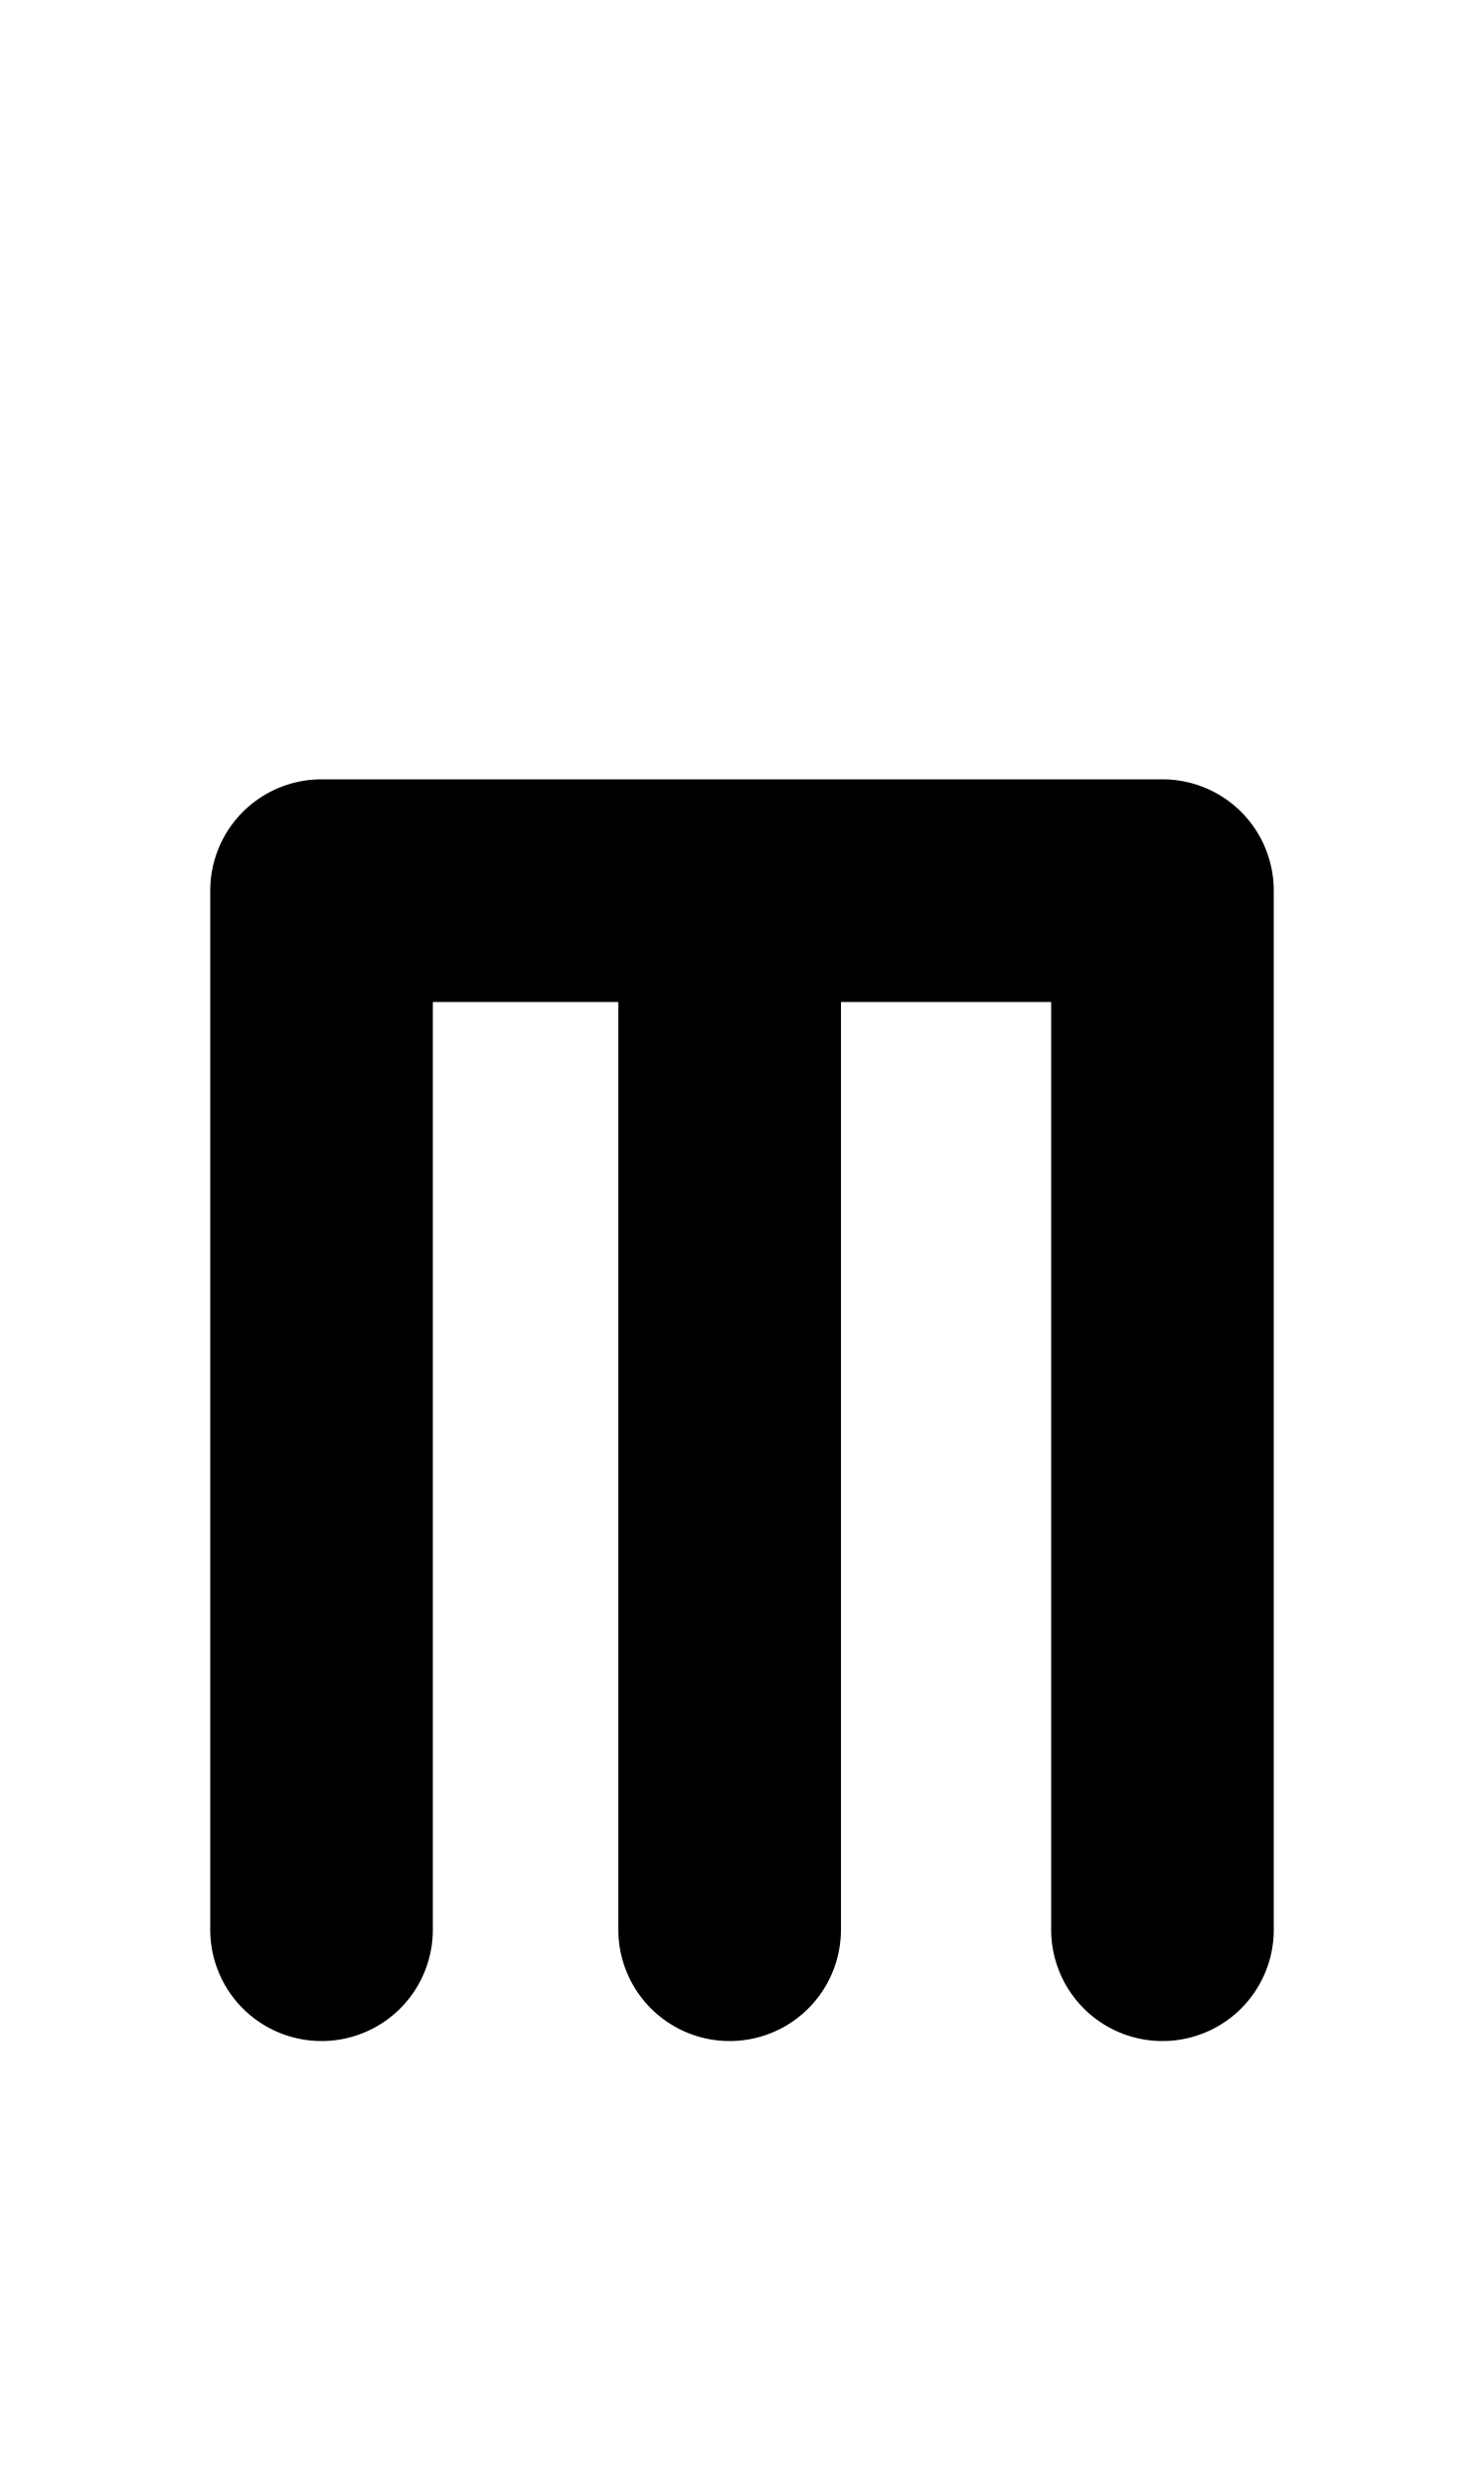
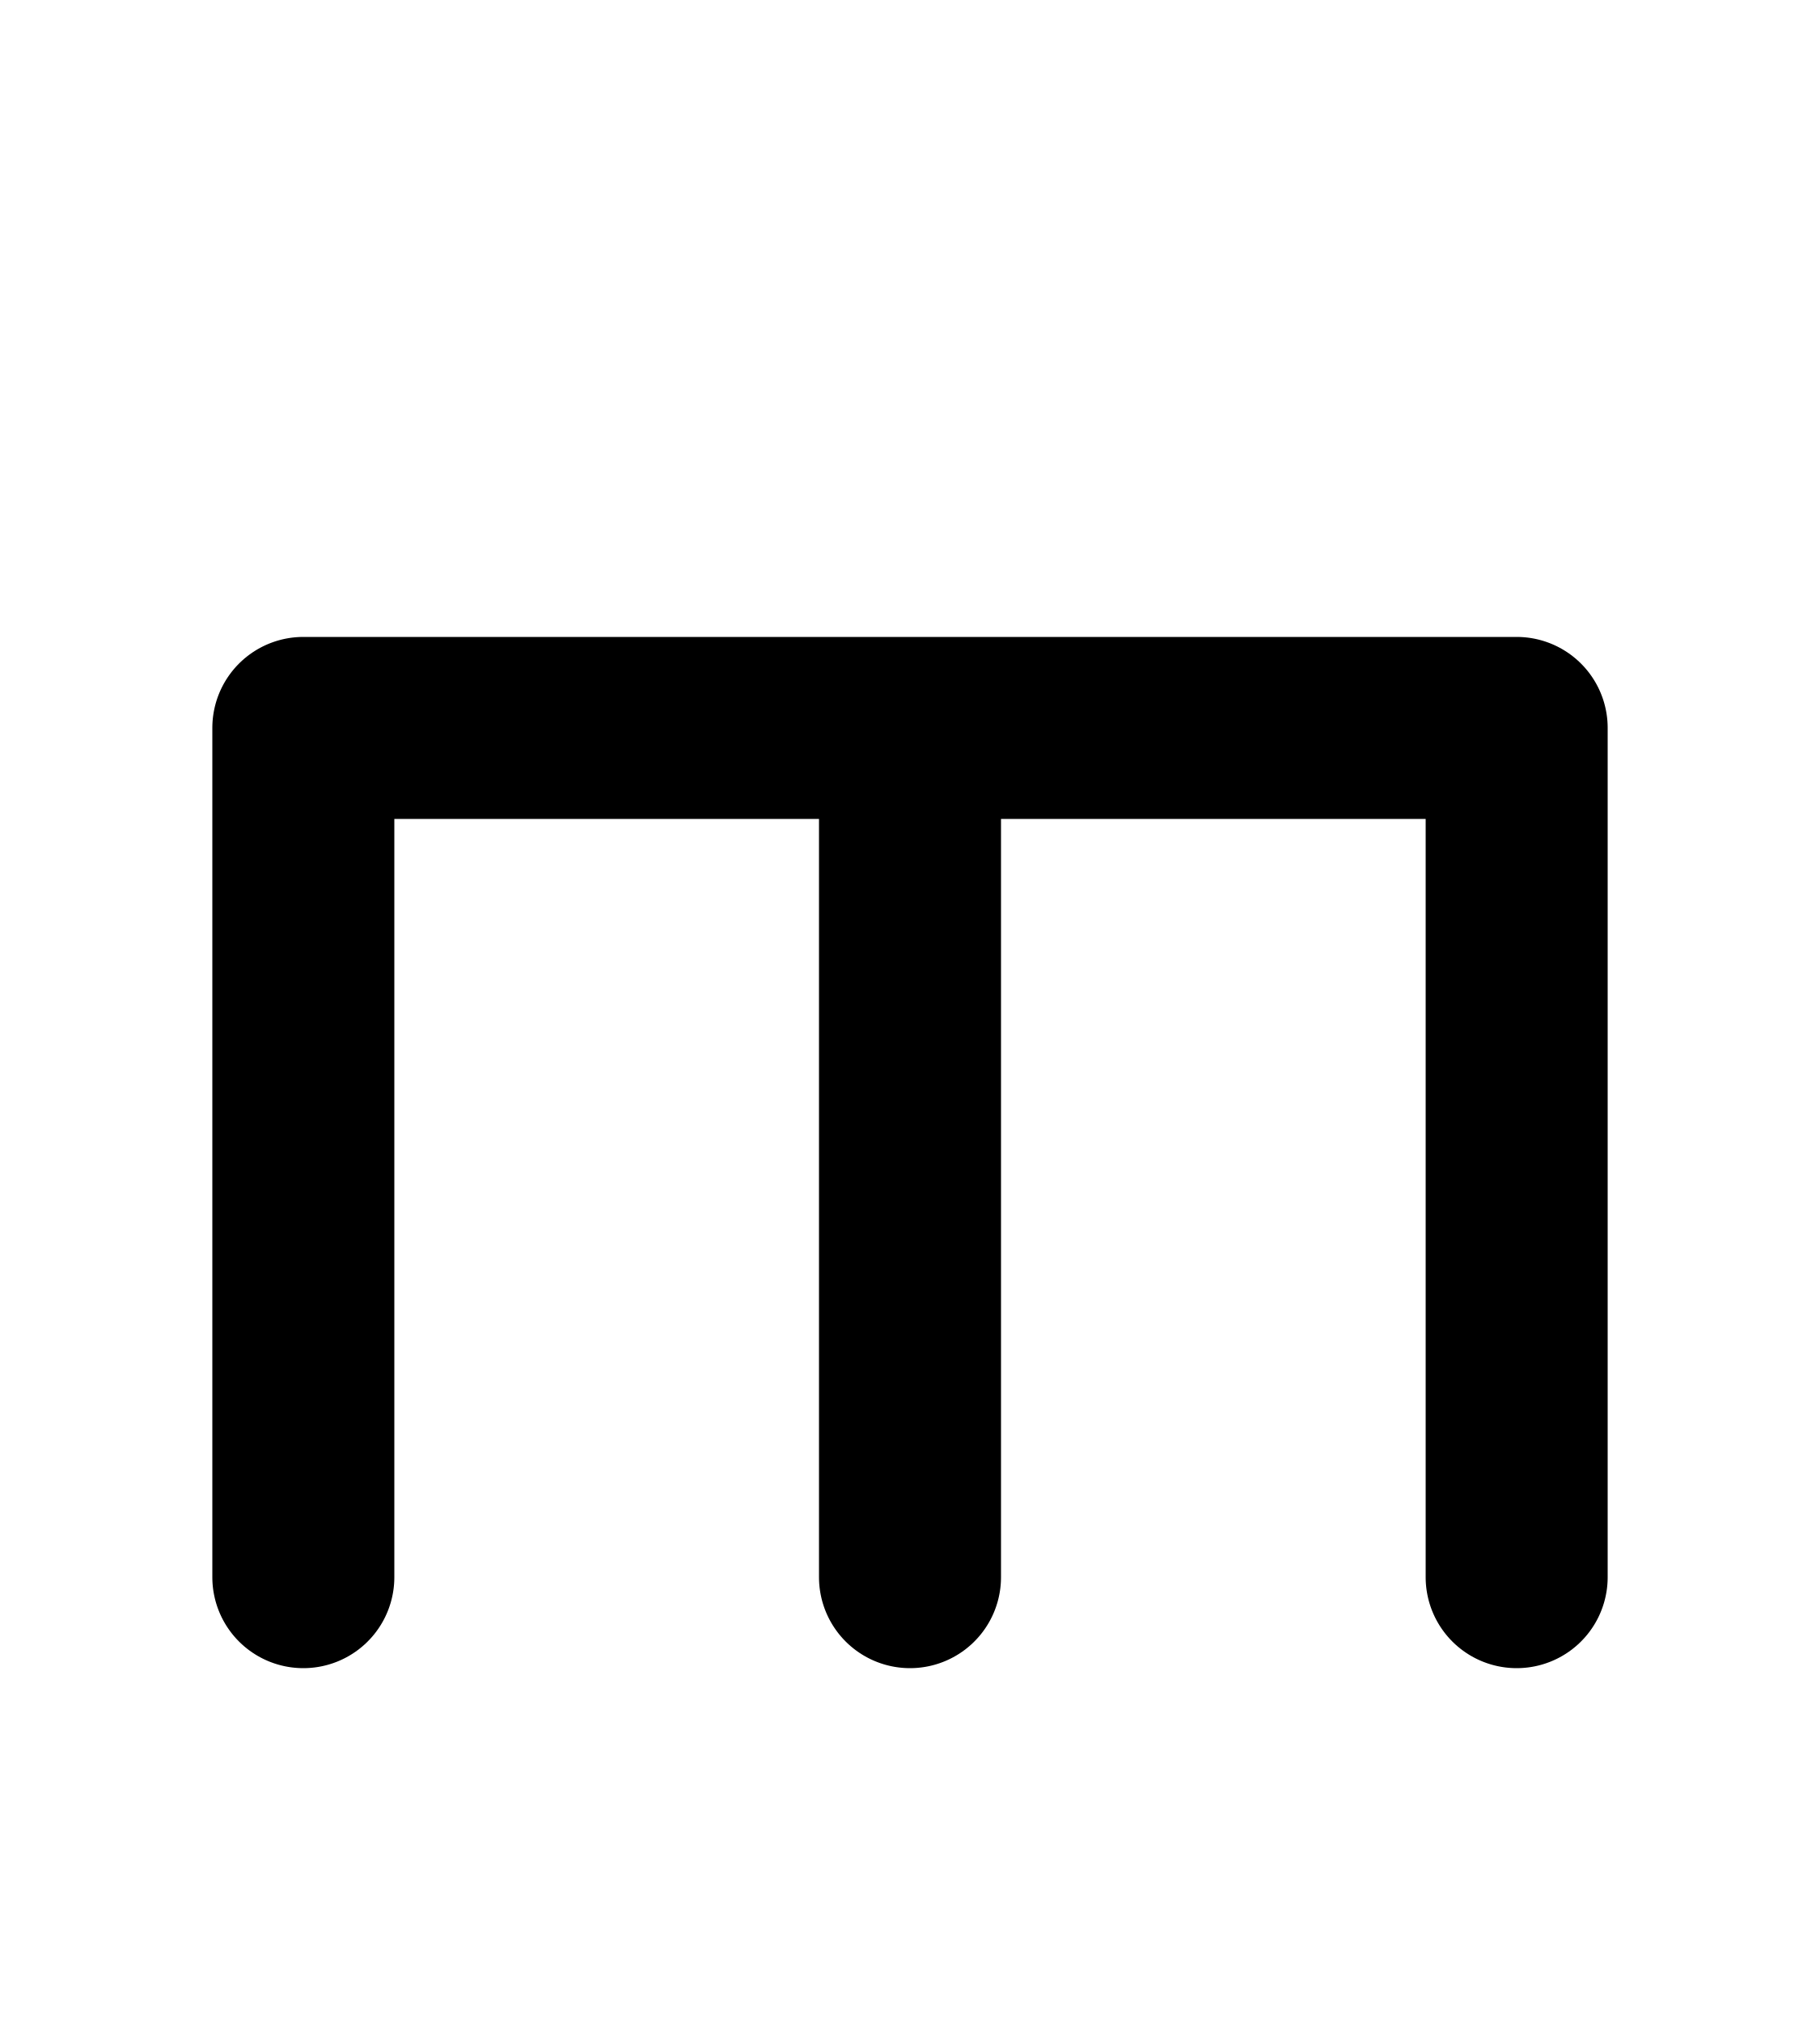
- <svg xmlns="http://www.w3.org/2000/svg" viewBox="0 0 600.000 1000" width="600.000" height="1000">
-   <path d="M 250.000 405.000 L 250.000 780.000 L 250.014 781.104 L 250.054 782.208 L 250.122 783.310 L 250.217 784.411 L 250.338 785.508 L 250.487 786.603 L 250.663 787.693 L 250.865 788.779 L 251.093 789.860 L 251.349 790.934 L 251.630 792.002 L 251.938 793.063 L 252.271 794.116 L 252.631 795.160 L 253.015 796.195 L 253.425 797.221 L 253.861 798.236 L 254.320 799.240 L 254.805 800.233 L 255.314 801.213 L 255.846 802.180 L 256.402 803.135 L 256.982 804.075 L 257.584 805.001 L 258.209 805.911 L 258.856 806.806 L 259.524 807.685 L 260.215 808.548 L 260.926 809.393 L 261.657 810.220 L 262.409 811.029 L 263.180 811.820 L 263.971 812.591 L 264.780 813.343 L 265.607 814.074 L 266.452 814.785 L 267.315 815.476 L 268.194 816.144 L 269.089 816.791 L 269.999 817.416 L 270.925 818.018 L 271.865 818.598 L 272.820 819.154 L 273.787 819.686 L 274.767 820.195 L 275.760 820.680 L 276.764 821.139 L 277.779 821.575 L 278.805 821.985 L 279.840 822.369 L 280.884 822.729 L 281.937 823.062 L 282.998 823.370 L 284.066 823.651 L 285.140 823.907 L 286.221 824.135 L 287.307 824.337 L 288.397 824.513 L 289.492 824.662 L 290.589 824.783 L 291.690 824.878 L 292.792 824.946 L 293.896 824.986 L 295.000 825.000 L 296.104 824.986 L 297.208 824.946 L 298.310 824.878 L 299.411 824.783 L 300.508 824.662 L 301.603 824.513 L 302.693 824.337 L 303.779 824.135 L 304.860 823.907 L 305.934 823.651 L 307.002 823.370 L 308.063 823.062 L 309.116 822.729 L 310.160 822.369 L 311.195 821.985 L 312.221 821.575 L 313.236 821.139 L 314.240 820.680 L 315.233 820.195 L 316.213 819.686 L 317.180 819.154 L 318.135 818.598 L 319.075 818.018 L 320.001 817.416 L 320.911 816.791 L 321.806 816.144 L 322.685 815.476 L 323.548 814.785 L 324.393 814.074 L 325.220 813.343 L 326.029 812.591 L 326.820 811.820 L 327.591 811.029 L 328.343 810.220 L 329.074 809.393 L 329.785 808.548 L 330.476 807.685 L 331.144 806.806 L 331.791 805.911 L 332.416 805.001 L 333.018 804.075 L 333.598 803.135 L 334.154 802.180 L 334.686 801.213 L 335.195 800.233 L 335.680 799.240 L 336.139 798.236 L 336.575 797.221 L 336.985 796.195 L 337.369 795.160 L 337.729 794.116 L 338.062 793.063 L 338.370 792.002 L 338.651 790.934 L 338.907 789.860 L 339.135 788.779 L 339.337 787.693 L 339.513 786.603 L 339.662 785.508 L 339.783 784.411 L 339.878 783.310 L 339.946 782.208 L 339.986 781.104 L 340.000 780.000 L 340.000 405.000 L 425.000 405.000 L 425.000 780.000 L 425.014 781.104 L 425.054 782.208 L 425.122 783.310 L 425.217 784.411 L 425.338 785.508 L 425.487 786.603 L 425.663 787.693 L 425.865 788.779 L 426.093 789.860 L 426.349 790.934 L 426.630 792.002 L 426.938 793.063 L 427.271 794.116 L 427.631 795.160 L 428.015 796.195 L 428.425 797.221 L 428.861 798.236 L 429.320 799.240 L 429.805 800.233 L 430.314 801.213 L 430.846 802.180 L 431.402 803.135 L 431.982 804.075 L 432.584 805.001 L 433.209 805.911 L 433.856 806.806 L 434.524 807.685 L 435.215 808.548 L 435.926 809.393 L 436.657 810.220 L 437.409 811.029 L 438.180 811.820 L 438.971 812.591 L 439.780 813.343 L 440.607 814.074 L 441.452 814.785 L 442.315 815.476 L 443.194 816.144 L 444.089 816.791 L 444.999 817.416 L 445.925 818.018 L 446.865 818.598 L 447.820 819.154 L 448.787 819.686 L 449.767 820.195 L 450.760 820.680 L 451.764 821.139 L 452.779 821.575 L 453.805 821.985 L 454.840 822.369 L 455.884 822.729 L 456.937 823.062 L 457.998 823.370 L 459.066 823.651 L 460.140 823.907 L 461.221 824.135 L 462.307 824.337 L 463.397 824.513 L 464.492 824.662 L 465.589 824.783 L 466.690 824.878 L 467.792 824.946 L 468.896 824.986 L 470.000 825.000 L 471.104 824.986 L 472.208 824.946 L 473.310 824.878 L 474.411 824.783 L 475.508 824.662 L 476.603 824.513 L 477.693 824.337 L 478.779 824.135 L 479.860 823.907 L 480.934 823.651 L 482.002 823.370 L 483.063 823.062 L 484.116 822.729 L 485.160 822.369 L 486.195 821.985 L 487.221 821.575 L 488.236 821.139 L 489.240 820.680 L 490.233 820.195 L 491.213 819.686 L 492.180 819.154 L 493.135 818.598 L 494.075 818.018 L 495.001 817.416 L 495.911 816.791 L 496.806 816.144 L 497.685 815.476 L 498.548 814.785 L 499.393 814.074 L 500.220 813.343 L 501.029 812.591 L 501.820 811.820 L 502.591 811.029 L 503.343 810.220 L 504.074 809.393 L 504.785 808.548 L 505.476 807.685 L 506.144 806.806 L 506.791 805.911 L 507.416 805.001 L 508.018 804.075 L 508.598 803.135 L 509.154 802.180 L 509.686 801.213 L 510.195 800.233 L 510.680 799.240 L 511.139 798.236 L 511.575 797.221 L 511.985 796.195 L 512.369 795.160 L 512.729 794.116 L 513.062 793.063 L 513.370 792.002 L 513.651 790.934 L 513.907 789.860 L 514.135 788.779 L 514.337 787.693 L 514.513 786.603 L 514.662 785.508 L 514.783 784.411 L 514.878 783.310 L 514.946 782.208 L 514.986 781.104 L 515.000 780.000 L 515.000 360.000 L 514.986 358.896 L 514.946 357.792 L 514.878 356.690 L 514.783 355.589 L 514.662 354.492 L 514.513 353.397 L 514.337 352.307 L 514.135 351.221 L 513.907 350.140 L 513.651 349.066 L 513.370 347.998 L 513.062 346.937 L 512.729 345.884 L 512.369 344.840 L 511.985 343.805 L 511.575 342.779 L 511.139 341.764 L 510.680 340.760 L 510.195 339.767 L 509.686 338.787 L 509.154 337.820 L 508.598 336.865 L 508.018 335.925 L 507.416 334.999 L 506.791 334.089 L 506.144 333.194 L 505.476 332.315 L 504.785 331.452 L 504.074 330.607 L 503.343 329.780 L 502.591 328.971 L 501.820 328.180 L 501.029 327.409 L 500.220 326.657 L 499.393 325.926 L 498.548 325.215 L 497.685 324.524 L 496.806 323.856 L 495.911 323.209 L 495.001 322.584 L 494.075 321.982 L 493.135 321.402 L 492.180 320.846 L 491.213 320.314 L 490.233 319.805 L 489.240 319.320 L 488.236 318.861 L 487.221 318.425 L 486.195 318.015 L 485.160 317.631 L 484.116 317.271 L 483.063 316.938 L 482.002 316.630 L 480.934 316.349 L 479.860 316.093 L 478.779 315.865 L 477.693 315.663 L 476.603 315.487 L 475.508 315.338 L 474.411 315.217 L 473.310 315.122 L 472.208 315.054 L 471.104 315.014 L 470.000 315.000 L 295.000 315.000 L 130.000 315.000 L 128.896 315.014 L 127.792 315.054 L 126.690 315.122 L 125.589 315.217 L 124.492 315.338 L 123.397 315.487 L 122.307 315.663 L 121.221 315.865 L 120.140 316.093 L 119.066 316.349 L 117.998 316.630 L 116.937 316.938 L 115.884 317.271 L 114.840 317.631 L 113.805 318.015 L 112.779 318.425 L 111.764 318.861 L 110.760 319.320 L 109.767 319.805 L 108.787 320.314 L 107.820 320.846 L 106.865 321.402 L 105.925 321.982 L 104.999 322.584 L 104.089 323.209 L 103.194 323.856 L 102.315 324.524 L 101.452 325.215 L 100.607 325.926 L 99.780 326.657 L 98.971 327.409 L 98.180 328.180 L 97.409 328.971 L 96.657 329.780 L 95.926 330.607 L 95.215 331.452 L 94.524 332.315 L 93.856 333.194 L 93.209 334.089 L 92.584 334.999 L 91.982 335.925 L 91.402 336.865 L 90.846 337.820 L 90.314 338.787 L 89.805 339.767 L 89.320 340.760 L 88.861 341.764 L 88.425 342.779 L 88.015 343.805 L 87.631 344.840 L 87.271 345.884 L 86.938 346.937 L 86.630 347.998 L 86.349 349.066 L 86.093 350.140 L 85.865 351.221 L 85.663 352.307 L 85.487 353.397 L 85.338 354.492 L 85.217 355.589 L 85.122 356.690 L 85.054 357.792 L 85.014 358.896 L 85.000 360.000 L 85.000 780.000 L 85.014 781.104 L 85.054 782.208 L 85.122 783.310 L 85.217 784.411 L 85.338 785.508 L 85.487 786.603 L 85.663 787.693 L 85.865 788.779 L 86.093 789.860 L 86.349 790.934 L 86.630 792.002 L 86.938 793.063 L 87.271 794.116 L 87.631 795.160 L 88.015 796.195 L 88.425 797.221 L 88.861 798.236 L 89.320 799.240 L 89.805 800.233 L 90.314 801.213 L 90.846 802.180 L 91.402 803.135 L 91.982 804.075 L 92.584 805.001 L 93.209 805.911 L 93.856 806.806 L 94.524 807.685 L 95.215 808.548 L 95.926 809.393 L 96.657 810.220 L 97.409 811.029 L 98.180 811.820 L 98.971 812.591 L 99.780 813.343 L 100.607 814.074 L 101.452 814.785 L 102.315 815.476 L 103.194 816.144 L 104.089 816.791 L 104.999 817.416 L 105.925 818.018 L 106.865 818.598 L 107.820 819.154 L 108.787 819.686 L 109.767 820.195 L 110.760 820.680 L 111.764 821.139 L 112.779 821.575 L 113.805 821.985 L 114.840 822.369 L 115.884 822.729 L 116.937 823.062 L 117.998 823.370 L 119.066 823.651 L 120.140 823.907 L 121.221 824.135 L 122.307 824.337 L 123.397 824.513 L 124.492 824.662 L 125.589 824.783 L 126.690 824.878 L 127.792 824.946 L 128.896 824.986 L 130.000 825.000 L 131.104 824.986 L 132.208 824.946 L 133.310 824.878 L 134.411 824.783 L 135.508 824.662 L 136.603 824.513 L 137.693 824.337 L 138.779 824.135 L 139.860 823.907 L 140.934 823.651 L 142.002 823.370 L 143.063 823.062 L 144.116 822.729 L 145.160 822.369 L 146.195 821.985 L 147.221 821.575 L 148.236 821.139 L 149.240 820.680 L 150.233 820.195 L 151.213 819.686 L 152.180 819.154 L 153.135 818.598 L 154.075 818.018 L 155.001 817.416 L 155.911 816.791 L 156.806 816.144 L 157.685 815.476 L 158.548 814.785 L 159.393 814.074 L 160.220 813.343 L 161.029 812.591 L 161.820 811.820 L 162.591 811.029 L 163.343 810.220 L 164.074 809.393 L 164.785 808.548 L 165.476 807.685 L 166.144 806.806 L 166.791 805.911 L 167.416 805.001 L 168.018 804.075 L 168.598 803.135 L 169.154 802.180 L 169.686 801.213 L 170.195 800.233 L 170.680 799.240 L 171.139 798.236 L 171.575 797.221 L 171.985 796.195 L 172.369 795.160 L 172.729 794.116 L 173.062 793.063 L 173.370 792.002 L 173.651 790.934 L 173.907 789.860 L 174.135 788.779 L 174.337 787.693 L 174.513 786.603 L 174.662 785.508 L 174.783 784.411 L 174.878 783.310 L 174.946 782.208 L 174.986 781.104 L 175.000 780.000 L 175.000 405.000 L 250.000 405.000 Z" fill="black" fill-rule="evenodd" />
+ <svg xmlns="http://www.w3.org/2000/svg" viewBox="0 0 900.000 1000" width="900.000" height="1000">
+   <path d="M 195.000 405.000 L 405.000 405.000 L 405.000 780.000 L 405.014 781.104 L 405.054 782.208 L 405.122 783.310 L 405.217 784.411 L 405.338 785.508 L 405.487 786.603 L 405.663 787.693 L 405.865 788.779 L 406.093 789.860 L 406.349 790.934 L 406.630 792.002 L 406.938 793.063 L 407.271 794.116 L 407.631 795.160 L 408.015 796.195 L 408.425 797.221 L 408.861 798.236 L 409.320 799.240 L 409.805 800.233 L 410.314 801.213 L 410.846 802.180 L 411.402 803.135 L 411.982 804.075 L 412.584 805.001 L 413.209 805.911 L 413.856 806.806 L 414.524 807.685 L 415.215 808.548 L 415.926 809.393 L 416.657 810.220 L 417.409 811.029 L 418.180 811.820 L 418.971 812.591 L 419.780 813.343 L 420.607 814.074 L 421.452 814.785 L 422.315 815.476 L 423.194 816.144 L 424.089 816.791 L 424.999 817.416 L 425.925 818.018 L 426.865 818.598 L 427.820 819.154 L 428.787 819.686 L 429.767 820.195 L 430.760 820.680 L 431.764 821.139 L 432.779 821.575 L 433.805 821.985 L 434.840 822.369 L 435.884 822.729 L 436.937 823.062 L 437.998 823.370 L 439.066 823.651 L 440.140 823.907 L 441.221 824.135 L 442.307 824.337 L 443.397 824.513 L 444.492 824.662 L 445.589 824.783 L 446.690 824.878 L 447.792 824.946 L 448.896 824.986 L 450.000 825.000 L 451.104 824.986 L 452.208 824.946 L 453.310 824.878 L 454.411 824.783 L 455.508 824.662 L 456.603 824.513 L 457.693 824.337 L 458.779 824.135 L 459.860 823.907 L 460.934 823.651 L 462.002 823.370 L 463.063 823.062 L 464.116 822.729 L 465.160 822.369 L 466.195 821.985 L 467.221 821.575 L 468.236 821.139 L 469.240 820.680 L 470.233 820.195 L 471.213 819.686 L 472.180 819.154 L 473.135 818.598 L 474.075 818.018 L 475.001 817.416 L 475.911 816.791 L 476.806 816.144 L 477.685 815.476 L 478.548 814.785 L 479.393 814.074 L 480.220 813.343 L 481.029 812.591 L 481.820 811.820 L 482.591 811.029 L 483.343 810.220 L 484.074 809.393 L 484.785 808.548 L 485.476 807.685 L 486.144 806.806 L 486.791 805.911 L 487.416 805.001 L 488.018 804.075 L 488.598 803.135 L 489.154 802.180 L 489.686 801.213 L 490.195 800.233 L 490.680 799.240 L 491.139 798.236 L 491.575 797.221 L 491.985 796.195 L 492.369 795.160 L 492.729 794.116 L 493.062 793.063 L 493.370 792.002 L 493.651 790.934 L 493.907 789.860 L 494.135 788.779 L 494.337 787.693 L 494.513 786.603 L 494.662 785.508 L 494.783 784.411 L 494.878 783.310 L 494.946 782.208 L 494.986 781.104 L 495.000 780.000 L 495.000 405.000 L 705.000 405.000 L 705.000 780.000 L 705.014 781.104 L 705.054 782.208 L 705.122 783.310 L 705.217 784.411 L 705.338 785.508 L 705.487 786.603 L 705.663 787.693 L 705.865 788.779 L 706.093 789.860 L 706.349 790.934 L 706.630 792.002 L 706.938 793.063 L 707.271 794.116 L 707.631 795.160 L 708.015 796.195 L 708.425 797.221 L 708.861 798.236 L 709.320 799.240 L 709.805 800.233 L 710.314 801.213 L 710.846 802.180 L 711.402 803.135 L 711.982 804.075 L 712.584 805.001 L 713.209 805.911 L 713.856 806.806 L 714.524 807.685 L 715.215 808.548 L 715.926 809.393 L 716.657 810.220 L 717.409 811.029 L 718.180 811.820 L 718.971 812.591 L 719.780 813.343 L 720.607 814.074 L 721.452 814.785 L 722.315 815.476 L 723.194 816.144 L 724.089 816.791 L 724.999 817.416 L 725.925 818.018 L 726.865 818.598 L 727.820 819.154 L 728.787 819.686 L 729.767 820.195 L 730.760 820.680 L 731.764 821.139 L 732.779 821.575 L 733.805 821.985 L 734.840 822.369 L 735.884 822.729 L 736.937 823.062 L 737.998 823.370 L 739.066 823.651 L 740.140 823.907 L 741.221 824.135 L 742.307 824.337 L 743.397 824.513 L 744.492 824.662 L 745.589 824.783 L 746.690 824.878 L 747.792 824.946 L 748.896 824.986 L 750.000 825.000 L 751.104 824.986 L 752.208 824.946 L 753.310 824.878 L 754.411 824.783 L 755.508 824.662 L 756.603 824.513 L 757.693 824.337 L 758.779 824.135 L 759.860 823.907 L 760.934 823.651 L 762.002 823.370 L 763.063 823.062 L 764.116 822.729 L 765.160 822.369 L 766.195 821.985 L 767.221 821.575 L 768.236 821.139 L 769.240 820.680 L 770.233 820.195 L 771.213 819.686 L 772.180 819.154 L 773.135 818.598 L 774.075 818.018 L 775.001 817.416 L 775.911 816.791 L 776.806 816.144 L 777.685 815.476 L 778.548 814.785 L 779.393 814.074 L 780.220 813.343 L 781.029 812.591 L 781.820 811.820 L 782.591 811.029 L 783.343 810.220 L 784.074 809.393 L 784.785 808.548 L 785.476 807.685 L 786.144 806.806 L 786.791 805.911 L 787.416 805.001 L 788.018 804.075 L 788.598 803.135 L 789.154 802.180 L 789.686 801.213 L 790.195 800.233 L 790.680 799.240 L 791.139 798.236 L 791.575 797.221 L 791.985 796.195 L 792.369 795.160 L 792.729 794.116 L 793.062 793.063 L 793.370 792.002 L 793.651 790.934 L 793.907 789.860 L 794.135 788.779 L 794.337 787.693 L 794.513 786.603 L 794.662 785.508 L 794.783 784.411 L 794.878 783.310 L 794.946 782.208 L 794.986 781.104 L 795.000 780.000 L 795.000 360.000 L 794.986 358.896 L 794.946 357.792 L 794.878 356.690 L 794.783 355.589 L 794.662 354.492 L 794.513 353.397 L 794.337 352.307 L 794.135 351.221 L 793.907 350.140 L 793.651 349.066 L 793.370 347.998 L 793.062 346.937 L 792.729 345.884 L 792.369 344.840 L 791.985 343.805 L 791.575 342.779 L 791.139 341.764 L 790.680 340.760 L 790.195 339.767 L 789.686 338.787 L 789.154 337.820 L 788.598 336.865 L 788.018 335.925 L 787.416 334.999 L 786.791 334.089 L 786.144 333.194 L 785.476 332.315 L 784.785 331.452 L 784.074 330.607 L 783.343 329.780 L 782.591 328.971 L 781.820 328.180 L 781.029 327.409 L 780.220 326.657 L 779.393 325.926 L 778.548 325.215 L 777.685 324.524 L 776.806 323.856 L 775.911 323.209 L 775.001 322.584 L 774.075 321.982 L 773.135 321.402 L 772.180 320.846 L 771.213 320.314 L 770.233 319.805 L 769.240 319.320 L 768.236 318.861 L 767.221 318.425 L 766.195 318.015 L 765.160 317.631 L 764.116 317.271 L 763.063 316.938 L 762.002 316.630 L 760.934 316.349 L 759.860 316.093 L 758.779 315.865 L 757.693 315.663 L 756.603 315.487 L 755.508 315.338 L 754.411 315.217 L 753.310 315.122 L 752.208 315.054 L 751.104 315.014 L 750.000 315.000 L 450.000 315.000 L 150.000 315.000 L 148.896 315.014 L 147.792 315.054 L 146.690 315.122 L 145.589 315.217 L 144.492 315.338 L 143.397 315.487 L 142.307 315.663 L 141.221 315.865 L 140.140 316.093 L 139.066 316.349 L 137.998 316.630 L 136.937 316.938 L 135.884 317.271 L 134.840 317.631 L 133.805 318.015 L 132.779 318.425 L 131.764 318.861 L 130.760 319.320 L 129.767 319.805 L 128.787 320.314 L 127.820 320.846 L 126.865 321.402 L 125.925 321.982 L 124.999 322.584 L 124.089 323.209 L 123.194 323.856 L 122.315 324.524 L 121.452 325.215 L 120.607 325.926 L 119.780 326.657 L 118.971 327.409 L 118.180 328.180 L 117.409 328.971 L 116.657 329.780 L 115.926 330.607 L 115.215 331.452 L 114.524 332.315 L 113.856 333.194 L 113.209 334.089 L 112.584 334.999 L 111.982 335.925 L 111.402 336.865 L 110.846 337.820 L 110.314 338.787 L 109.805 339.767 L 109.320 340.760 L 108.861 341.764 L 108.425 342.779 L 108.015 343.805 L 107.631 344.840 L 107.271 345.884 L 106.938 346.937 L 106.630 347.998 L 106.349 349.066 L 106.093 350.140 L 105.865 351.221 L 105.663 352.307 L 105.487 353.397 L 105.338 354.492 L 105.217 355.589 L 105.122 356.690 L 105.054 357.792 L 105.014 358.896 L 105.000 360.000 L 105.000 780.000 L 105.014 781.104 L 105.054 782.208 L 105.122 783.310 L 105.217 784.411 L 105.338 785.508 L 105.487 786.603 L 105.663 787.693 L 105.865 788.779 L 106.093 789.860 L 106.349 790.934 L 106.630 792.002 L 106.938 793.063 L 107.271 794.116 L 107.631 795.160 L 108.015 796.195 L 108.425 797.221 L 108.861 798.236 L 109.320 799.240 L 109.805 800.233 L 110.314 801.213 L 110.846 802.180 L 111.402 803.135 L 111.982 804.075 L 112.584 805.001 L 113.209 805.911 L 113.856 806.806 L 114.524 807.685 L 115.215 808.548 L 115.926 809.393 L 116.657 810.220 L 117.409 811.029 L 118.180 811.820 L 118.971 812.591 L 119.780 813.343 L 120.607 814.074 L 121.452 814.785 L 122.315 815.476 L 123.194 816.144 L 124.089 816.791 L 124.999 817.416 L 125.925 818.018 L 126.865 818.598 L 127.820 819.154 L 128.787 819.686 L 129.767 820.195 L 130.760 820.680 L 131.764 821.139 L 132.779 821.575 L 133.805 821.985 L 134.840 822.369 L 135.884 822.729 L 136.937 823.062 L 137.998 823.370 L 139.066 823.651 L 140.140 823.907 L 141.221 824.135 L 142.307 824.337 L 143.397 824.513 L 144.492 824.662 L 145.589 824.783 L 146.690 824.878 L 147.792 824.946 L 148.896 824.986 L 150.000 825.000 L 151.104 824.986 L 152.208 824.946 L 153.310 824.878 L 154.411 824.783 L 155.508 824.662 L 156.603 824.513 L 157.693 824.337 L 158.779 824.135 L 159.860 823.907 L 160.934 823.651 L 162.002 823.370 L 163.063 823.062 L 164.116 822.729 L 165.160 822.369 L 166.195 821.985 L 167.221 821.575 L 168.236 821.139 L 169.240 820.680 L 170.233 820.195 L 171.213 819.686 L 172.180 819.154 L 173.135 818.598 L 174.075 818.018 L 175.001 817.416 L 175.911 816.791 L 176.806 816.144 L 177.685 815.476 L 178.548 814.785 L 179.393 814.074 L 180.220 813.343 L 181.029 812.591 L 181.820 811.820 L 182.591 811.029 L 183.343 810.220 L 184.074 809.393 L 184.785 808.548 L 185.476 807.685 L 186.144 806.806 L 186.791 805.911 L 187.416 805.001 L 188.018 804.075 L 188.598 803.135 L 189.154 802.180 L 189.686 801.213 L 190.195 800.233 L 190.680 799.240 L 191.139 798.236 L 191.575 797.221 L 191.985 796.195 L 192.369 795.160 L 192.729 794.116 L 193.062 793.063 L 193.370 792.002 L 193.651 790.934 L 193.907 789.860 L 194.135 788.779 L 194.337 787.693 L 194.513 786.603 L 194.662 785.508 L 194.783 784.411 L 194.878 783.310 L 194.946 782.208 L 194.986 781.104 L 195.000 780.000 L 195.000 405.000 Z" fill="black" fill-rule="evenodd" />
</svg>
